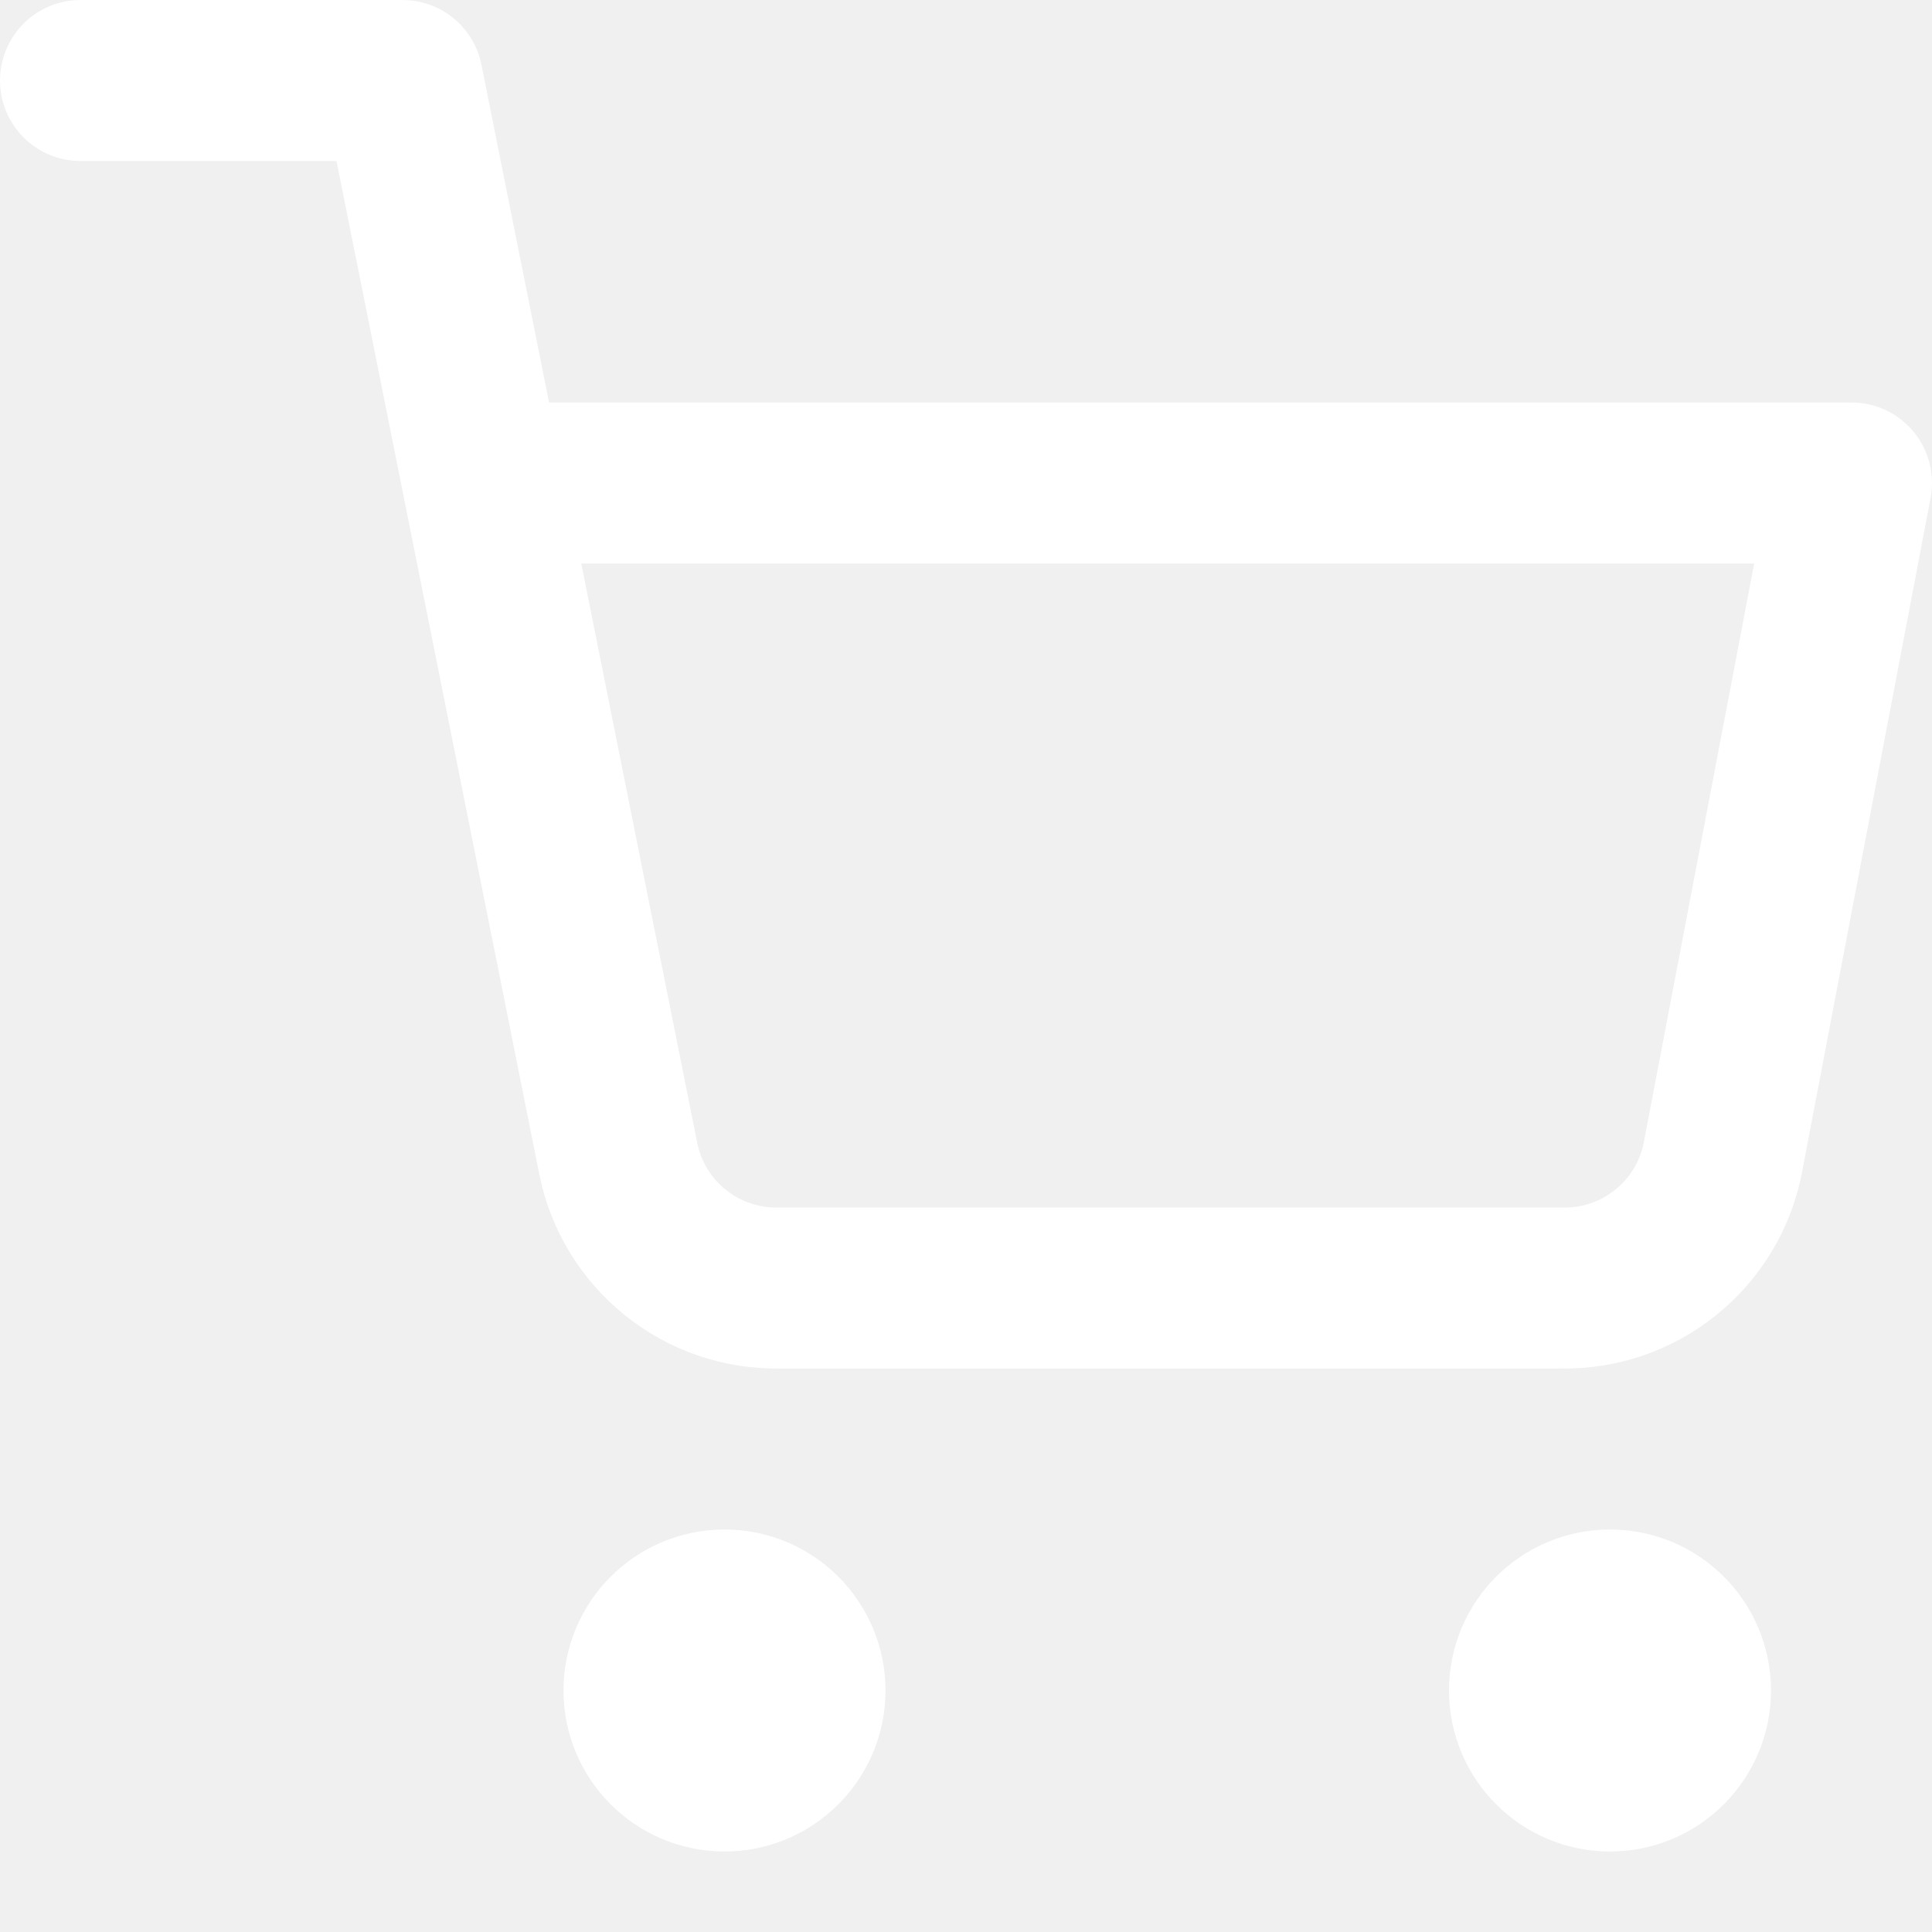
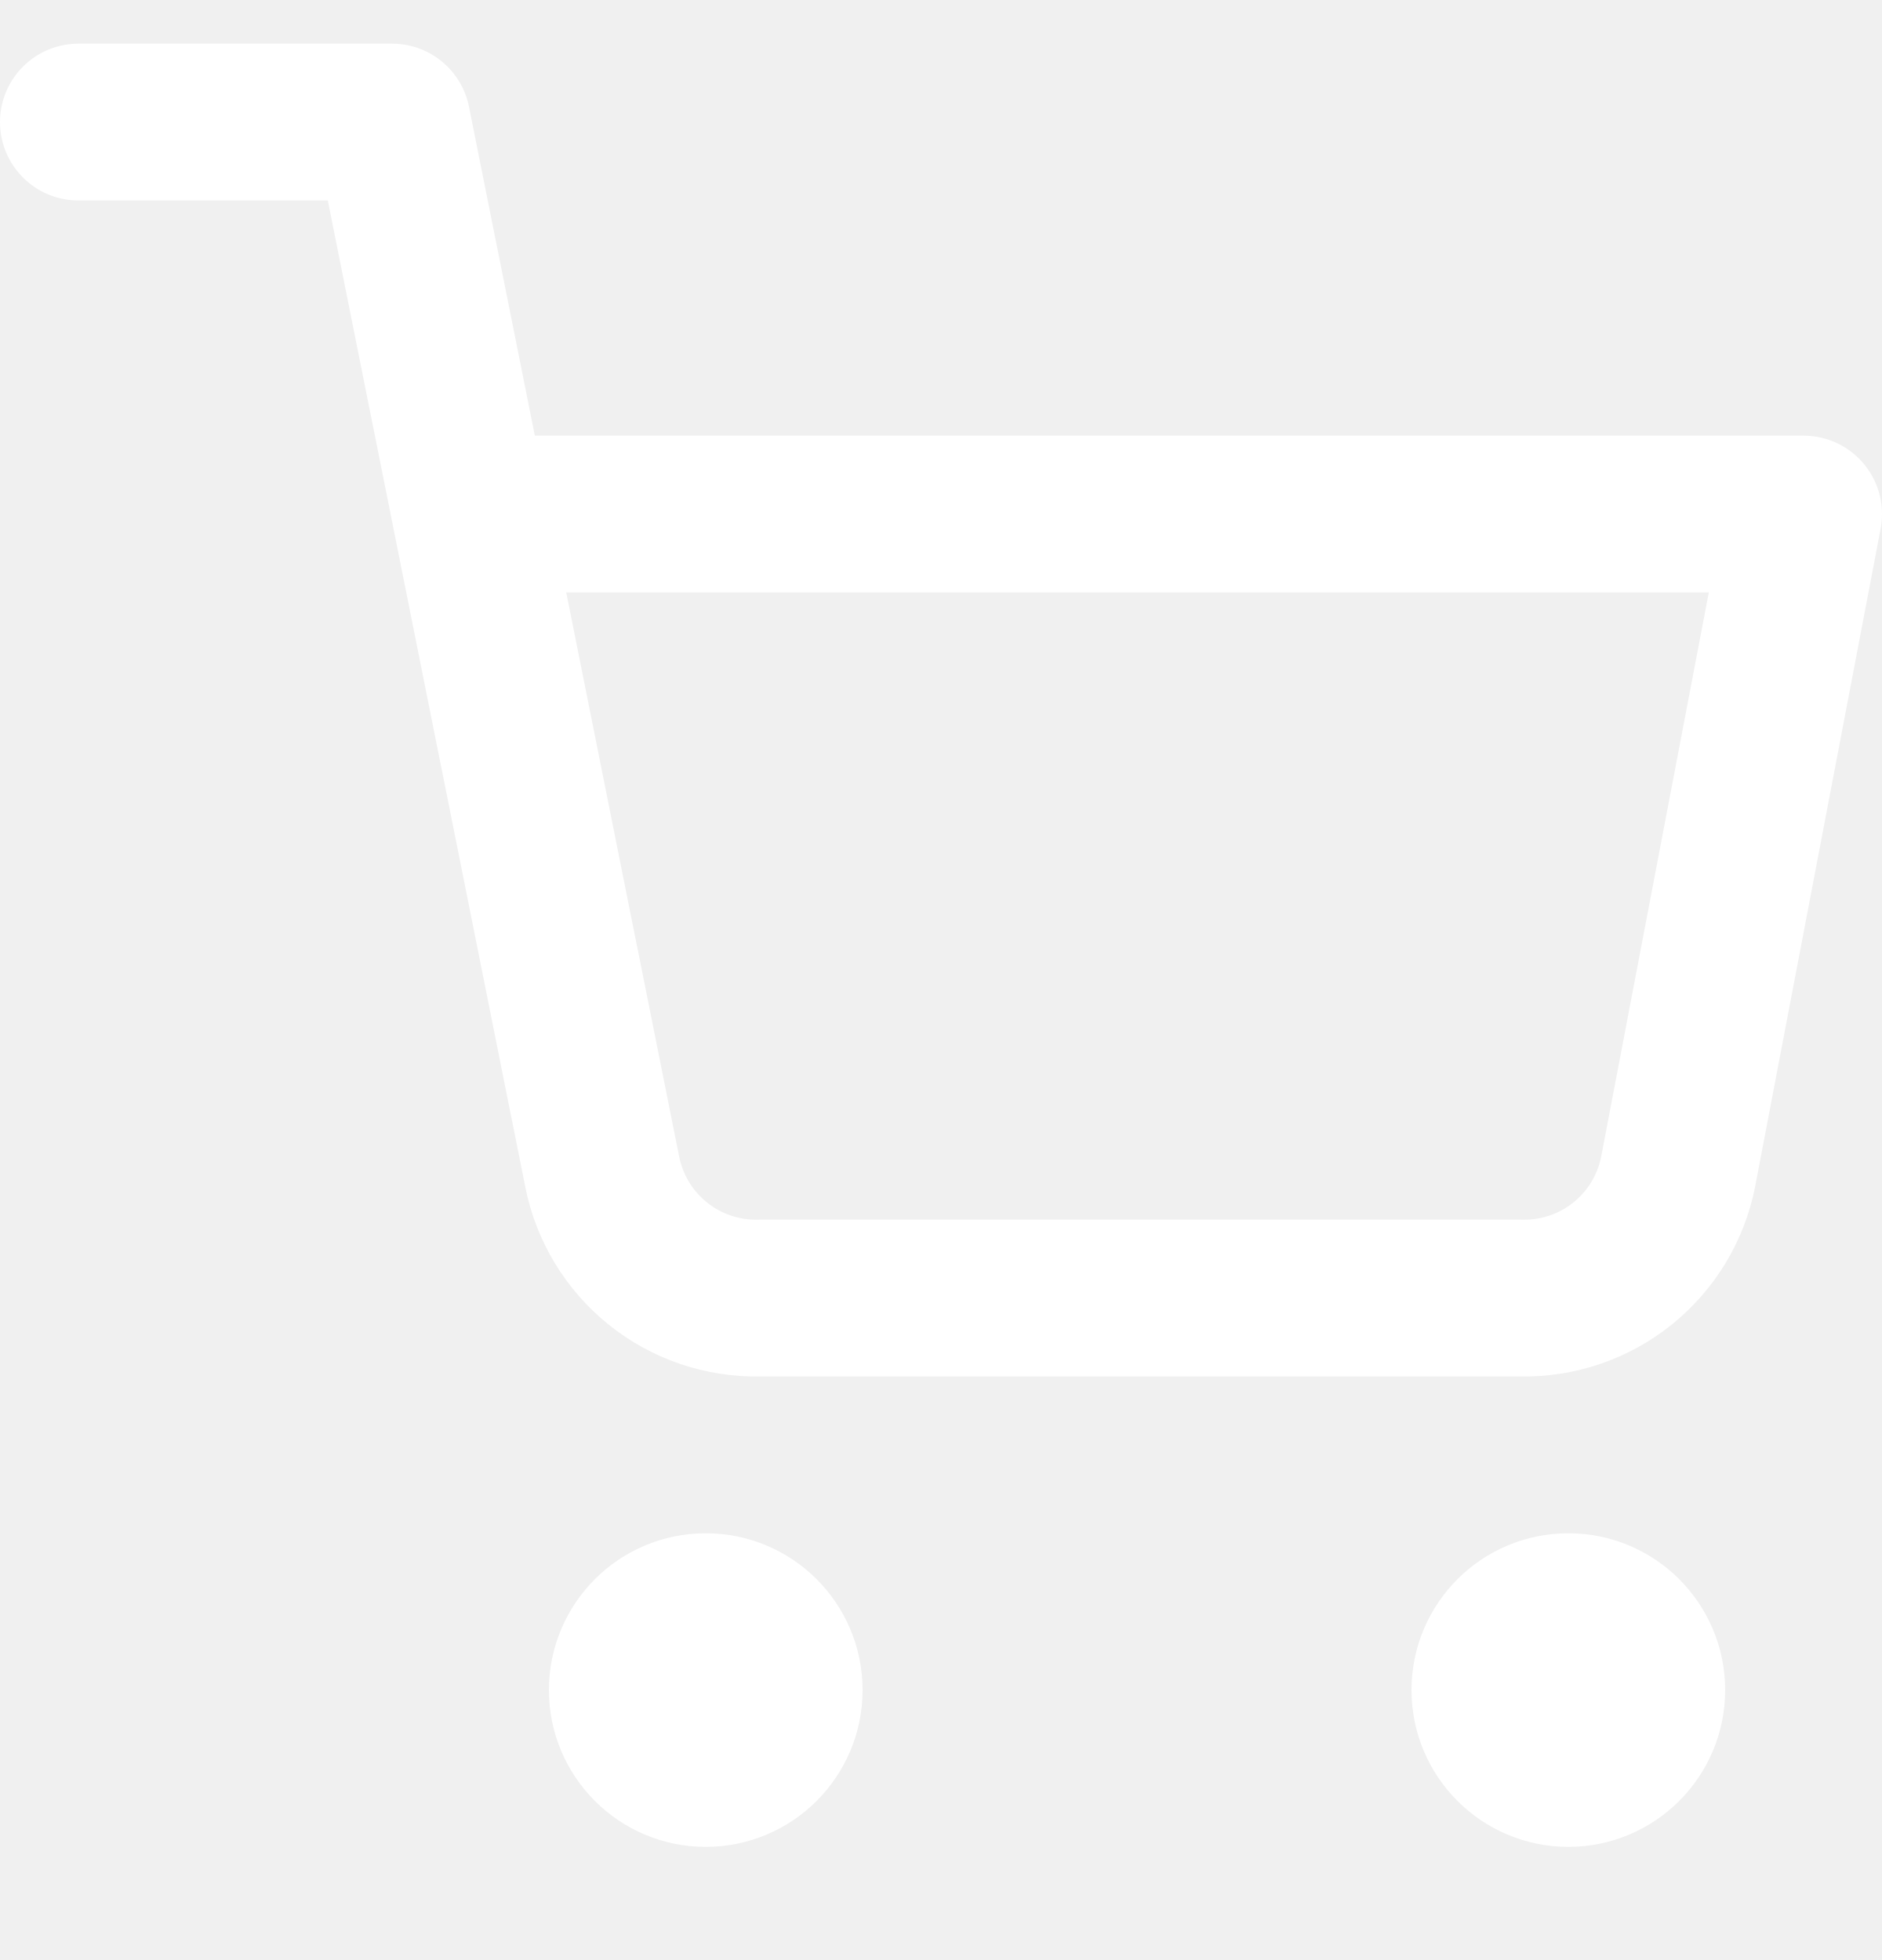
- <svg xmlns="http://www.w3.org/2000/svg" width="24" height="24" viewBox="0 0 24 24" fill="none">
-   <path d="M9 22C9.552 22 10 21.552 10 21C10 20.448 9.552 20 9 20C8.448 20 8 20.448 8 21C8 21.552 8.448 22 9 22Z" stroke="white" stroke-width="2" stroke-linecap="round" stroke-linejoin="round" />
-   <path d="M20 22C20.552 22 21 21.552 21 21C21 20.448 20.552 20 20 20C19.448 20 19 20.448 19 21C19 21.552 19.448 22 20 22Z" stroke="white" stroke-width="2" stroke-linecap="round" stroke-linejoin="round" />
-   <path d="M1 1H5L7.68 14.39C7.771 14.85 8.022 15.264 8.388 15.558C8.753 15.853 9.211 16.009 9.68 16H19.4C19.869 16.009 20.327 15.853 20.692 15.558C21.058 15.264 21.309 14.85 21.4 14.39L23 6H6" stroke="white" stroke-width="2" stroke-linecap="round" stroke-linejoin="round" />
+ <svg xmlns="http://www.w3.org/2000/svg" width="24" height="25" viewBox="0 0 24 25" fill="none">
+   <g clip-path="url(#clip0)">
+     <path d="M9 22.557C9.552 22.557 10 22.109 10 21.557C10 21.005 9.552 20.557 9 20.557C8.448 20.557 8 21.005 8 21.557C8 22.109 8.448 22.557 9 22.557Z" stroke="white" stroke-width="2" stroke-linecap="round" stroke-linejoin="round" />
+     <path d="M20 22.557C20.552 22.557 21 22.109 21 21.557C21 21.005 20.552 20.557 20 20.557C19.448 20.557 19 21.005 19 21.557C19 22.109 19.448 22.557 20 22.557Z" stroke="white" stroke-width="2" stroke-linecap="round" stroke-linejoin="round" />
+     <path d="M1 1.557H5L7.68 14.947C7.771 15.408 8.022 15.821 8.388 16.116C8.753 16.41 9.211 16.566 9.68 16.557H19.4C19.869 16.566 20.327 16.41 20.692 16.116C21.058 15.821 21.309 15.408 21.4 14.947L23 6.557H6" stroke="white" stroke-width="2" stroke-linecap="round" stroke-linejoin="round" />
+   </g>
+   <defs>
+     <clipPath id="clip0">
+       <rect width="24" height="24" fill="white" transform="translate(0 0.557129)" />
+     </clipPath>
+   </defs>
</svg>
